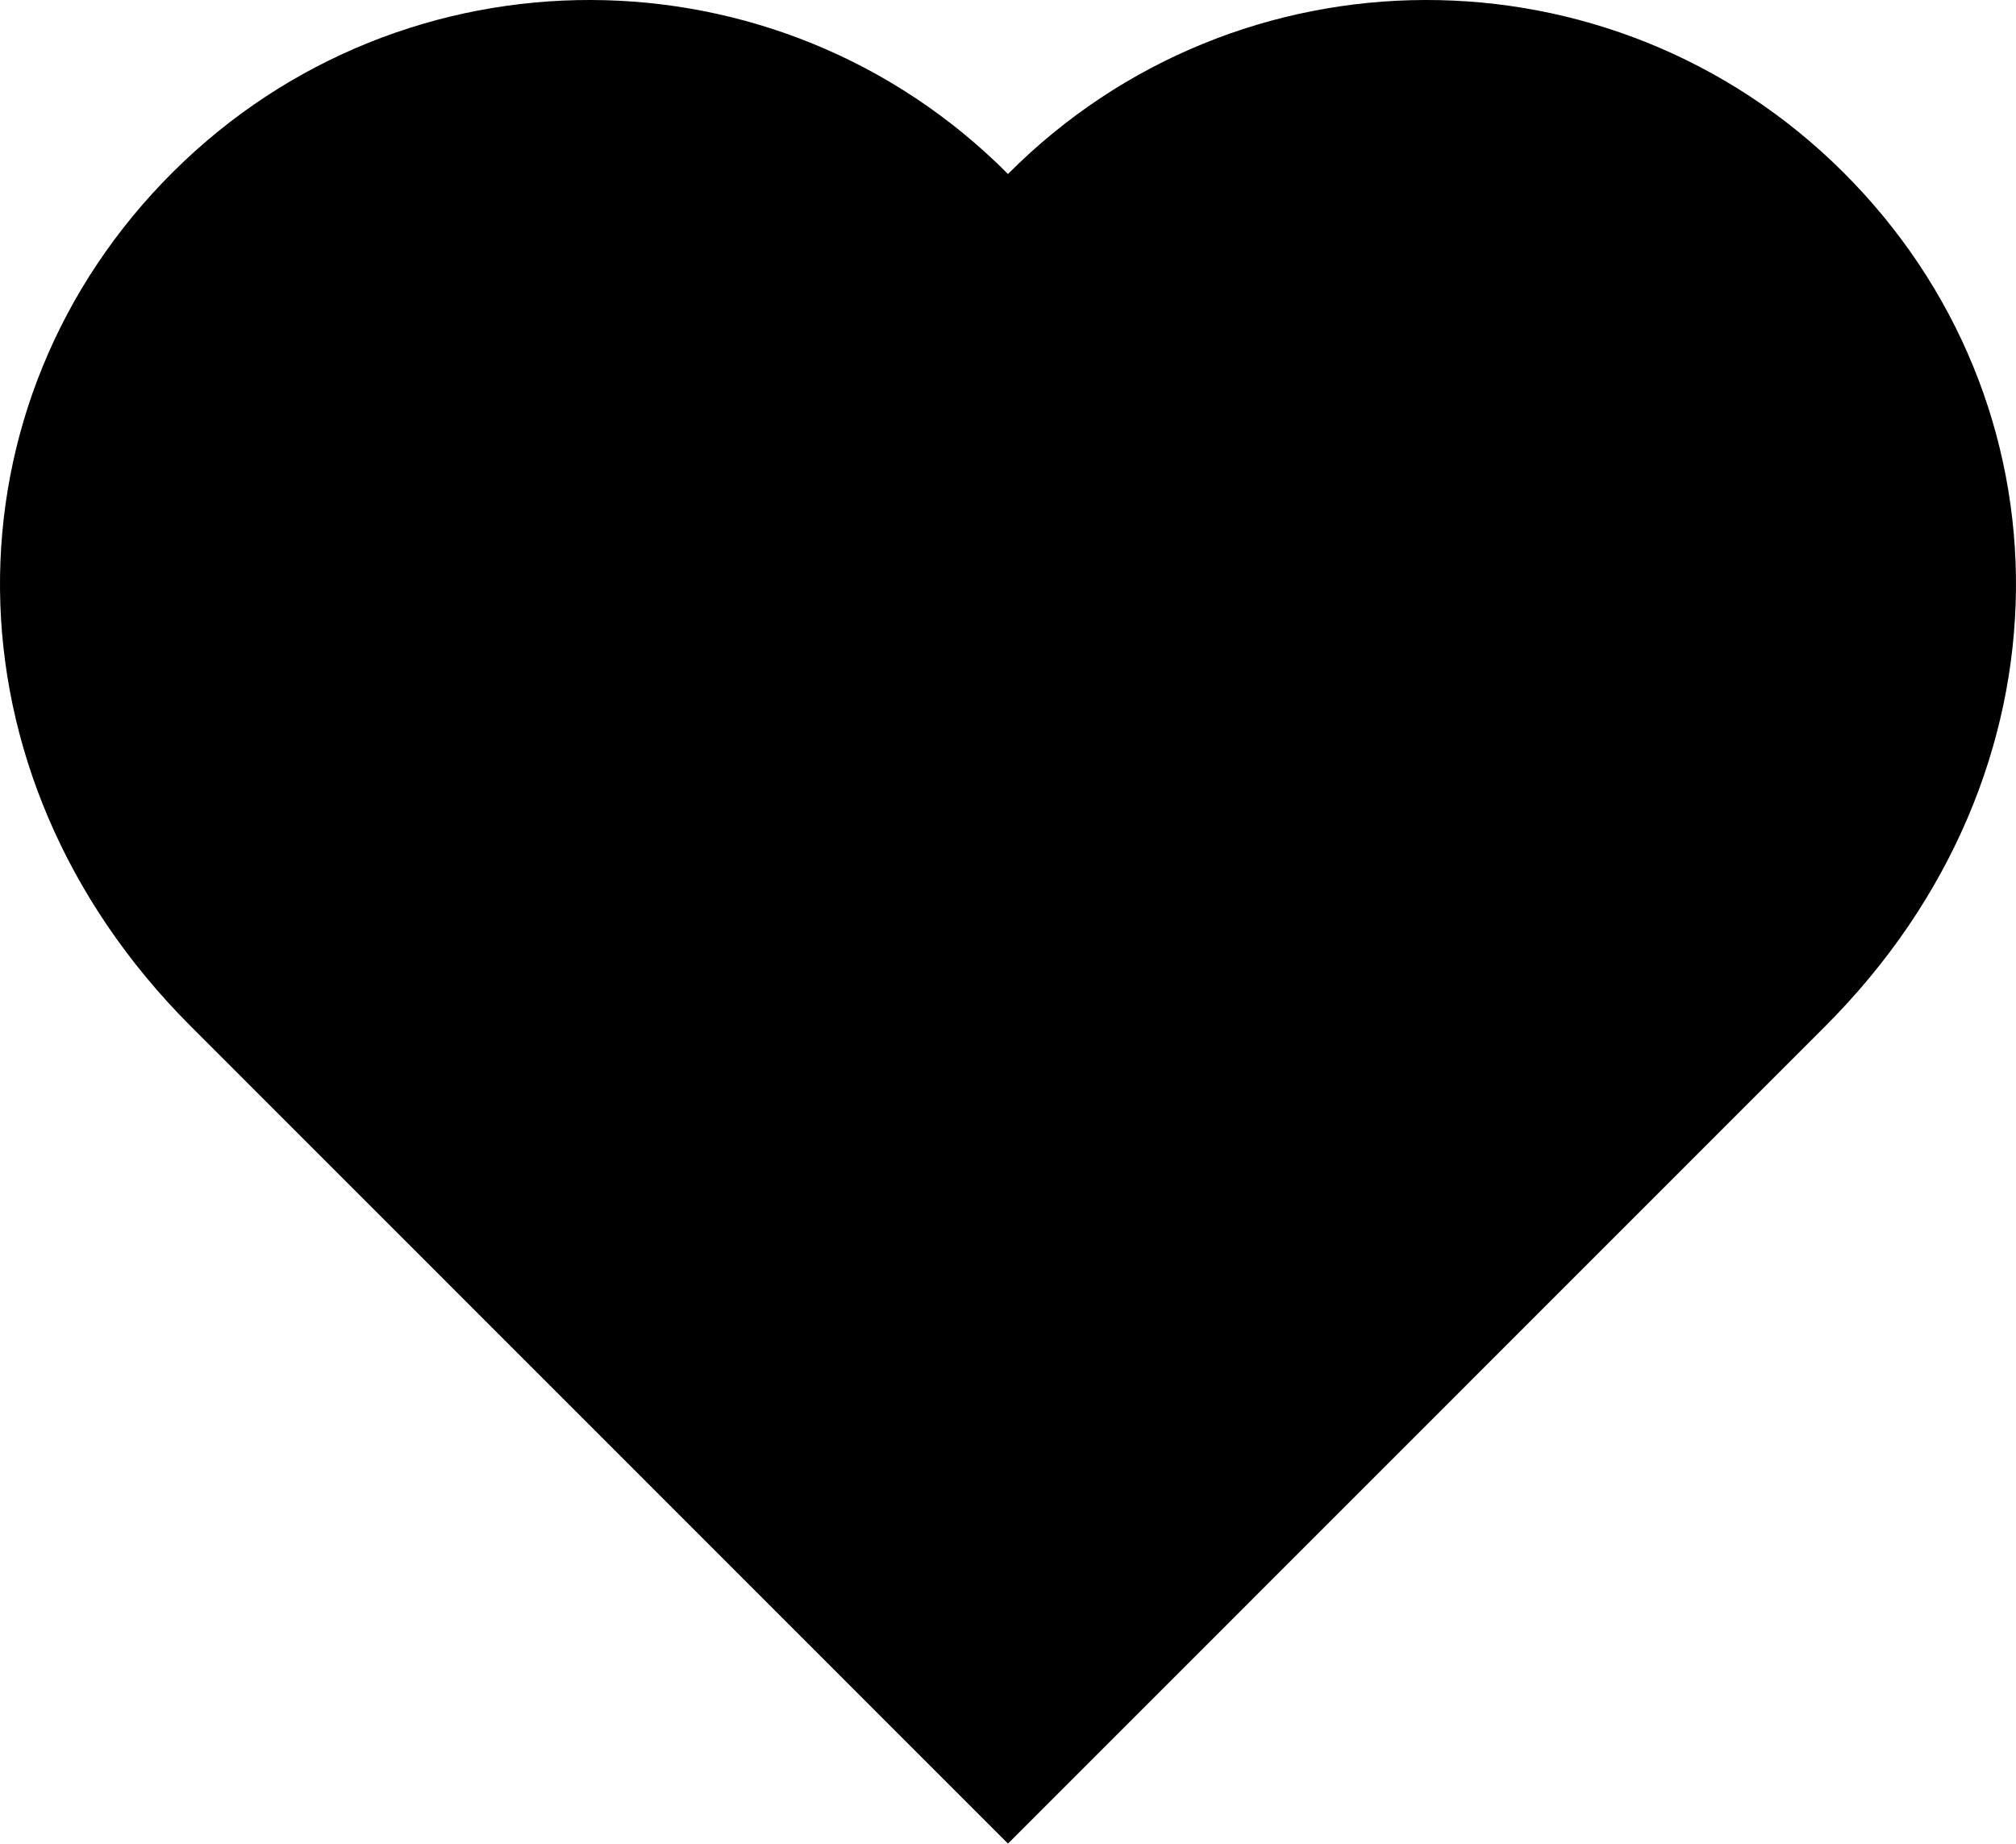
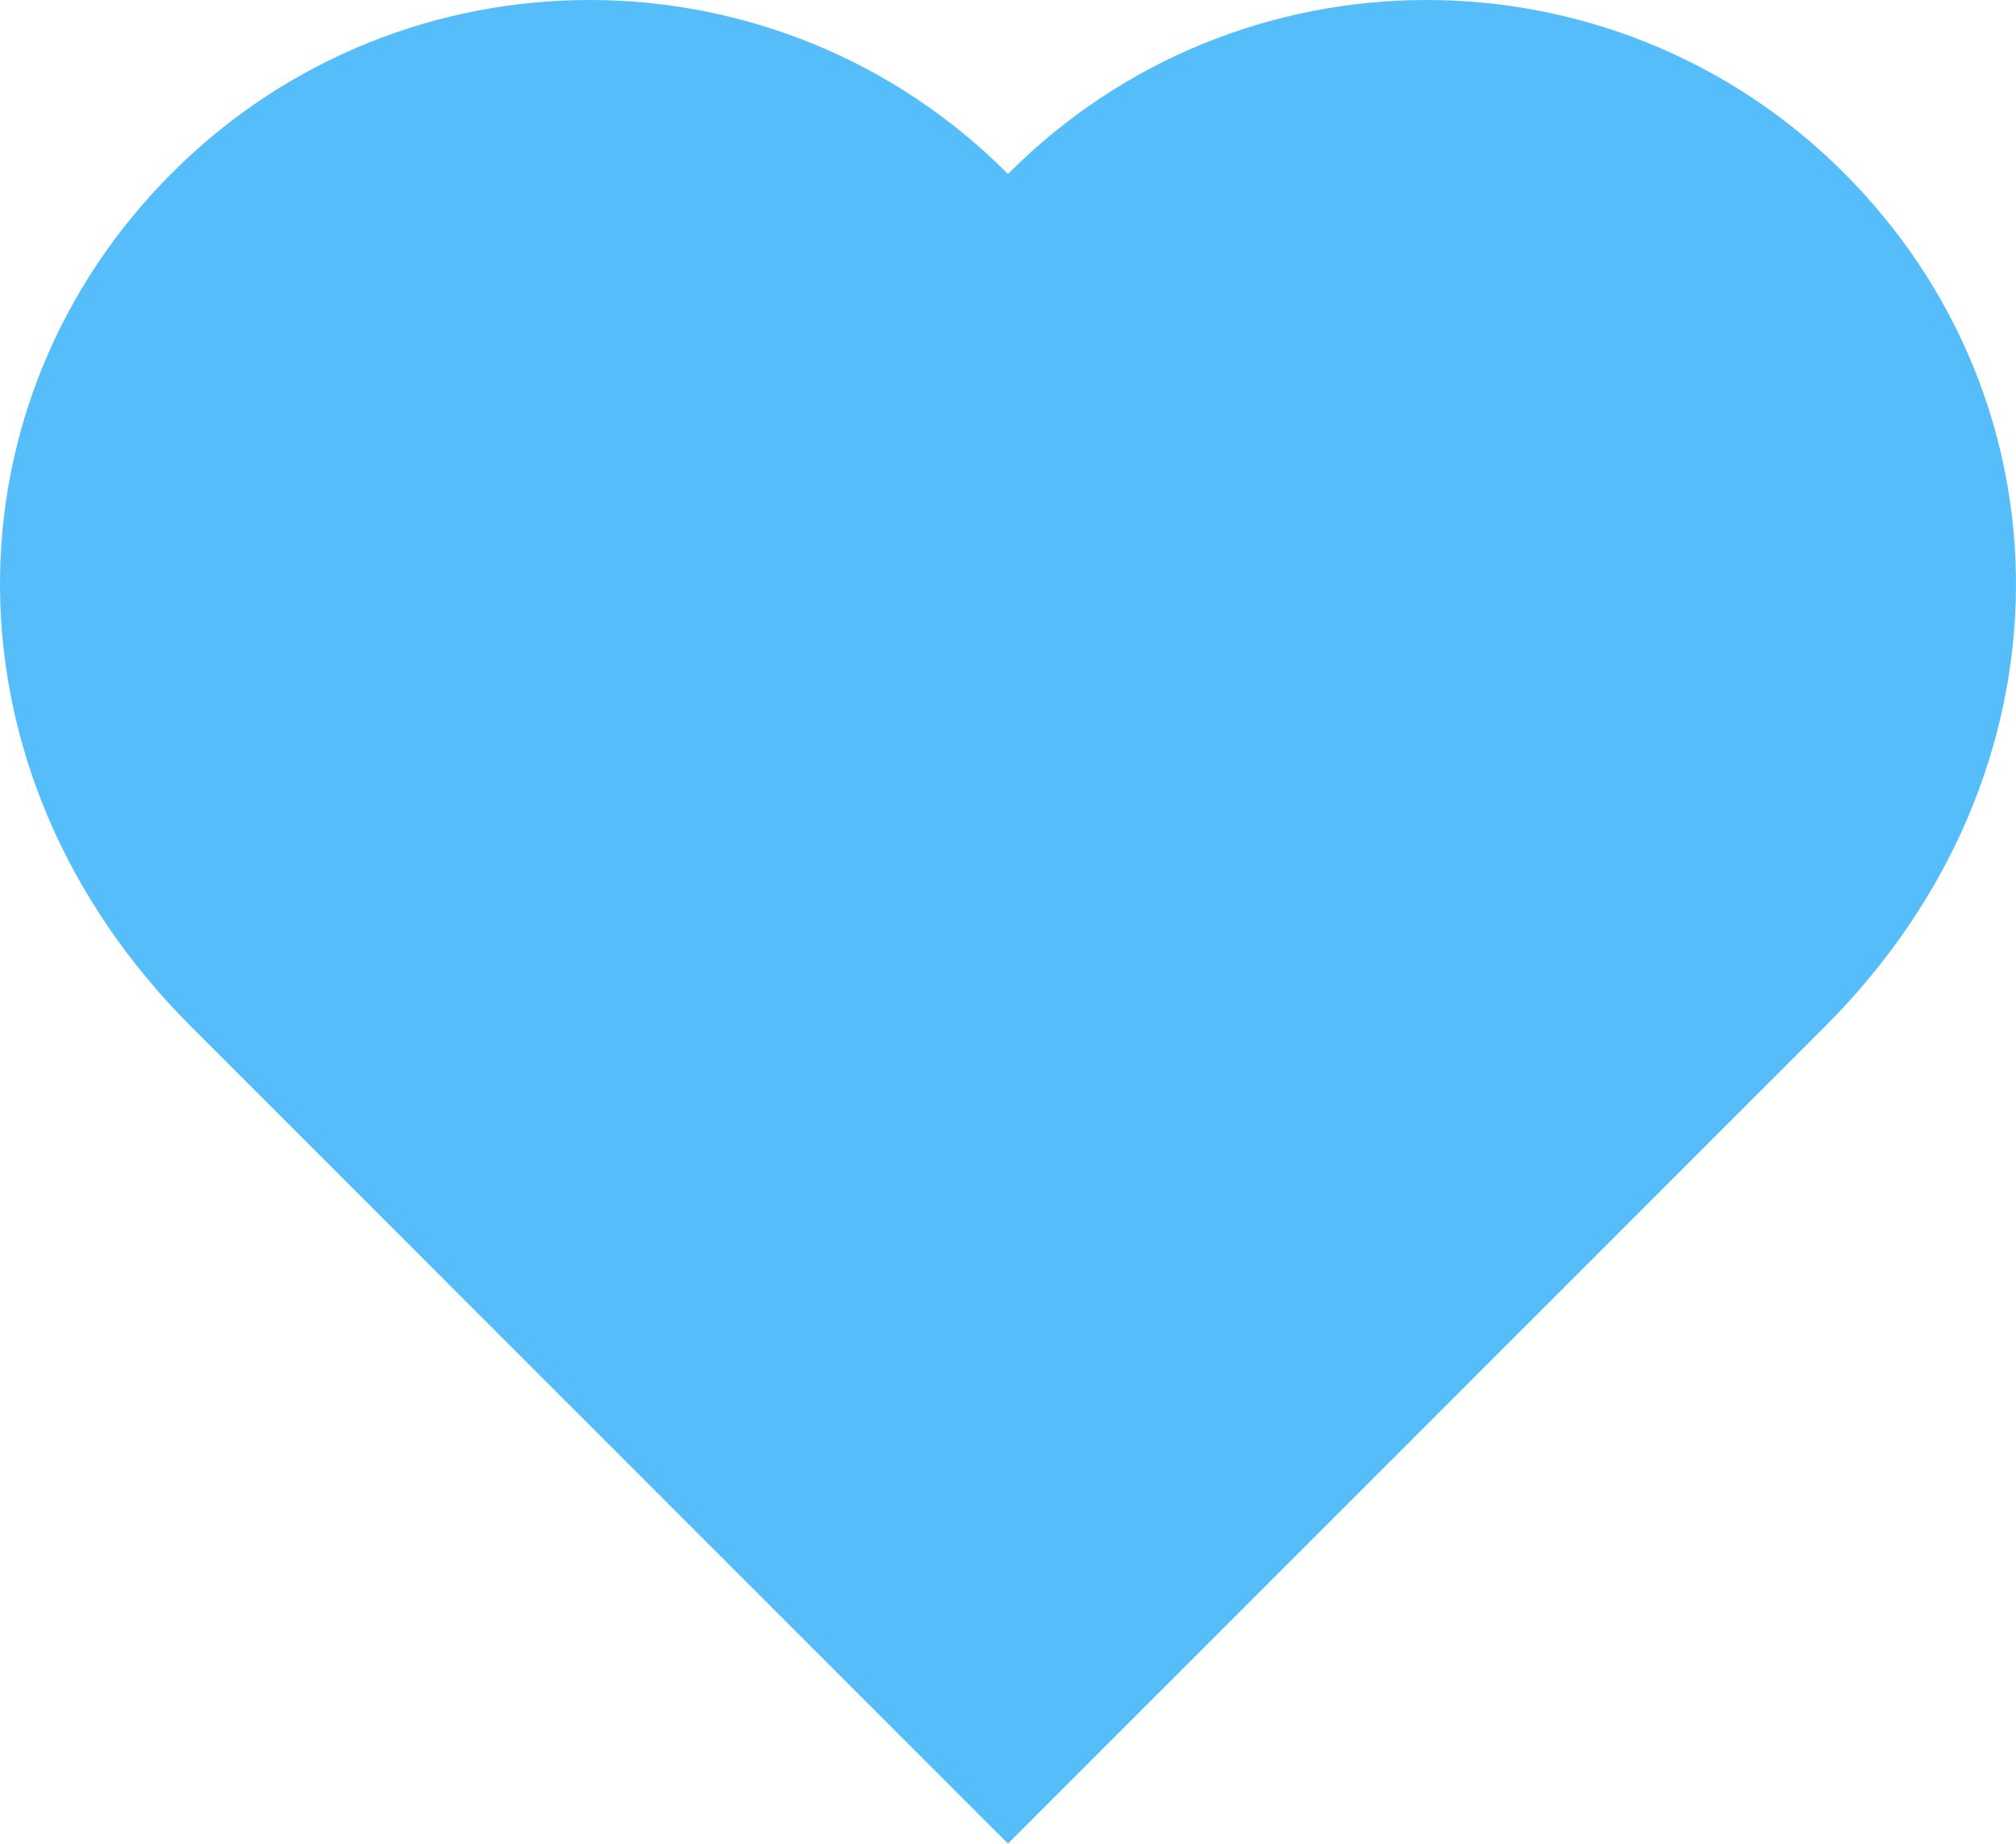
- <svg xmlns="http://www.w3.org/2000/svg" version="1.0" id="Layer_1" x="0px" y="0px" width="100px" height="91.46px" viewBox="0 0 100 91.46" enable-background="new 0 0 100 91.46" xml:space="preserve">
+ <svg xmlns="http://www.w3.org/2000/svg" fill="#55BEFA" version="1.0" id="Layer_1" x="0px" y="0px" width="100px" height="91.46px" viewBox="0 0 100 91.46" enable-background="new 0 0 100 91.46" xml:space="preserve">
  <path d="M49.999,91.46c3.944-3.943,26.458-26.47,40.533-40.543c12.61-12.611,12.341-30.992,0.876-42.395  C79.943-2.884,61.404-2.834,49.999,8.632C38.595-2.834,20.056-2.884,8.591,8.522C-2.874,19.925-3.142,38.306,9.467,50.917  C23.541,64.99,46.058,87.517,49.999,91.46z" />
</svg>
